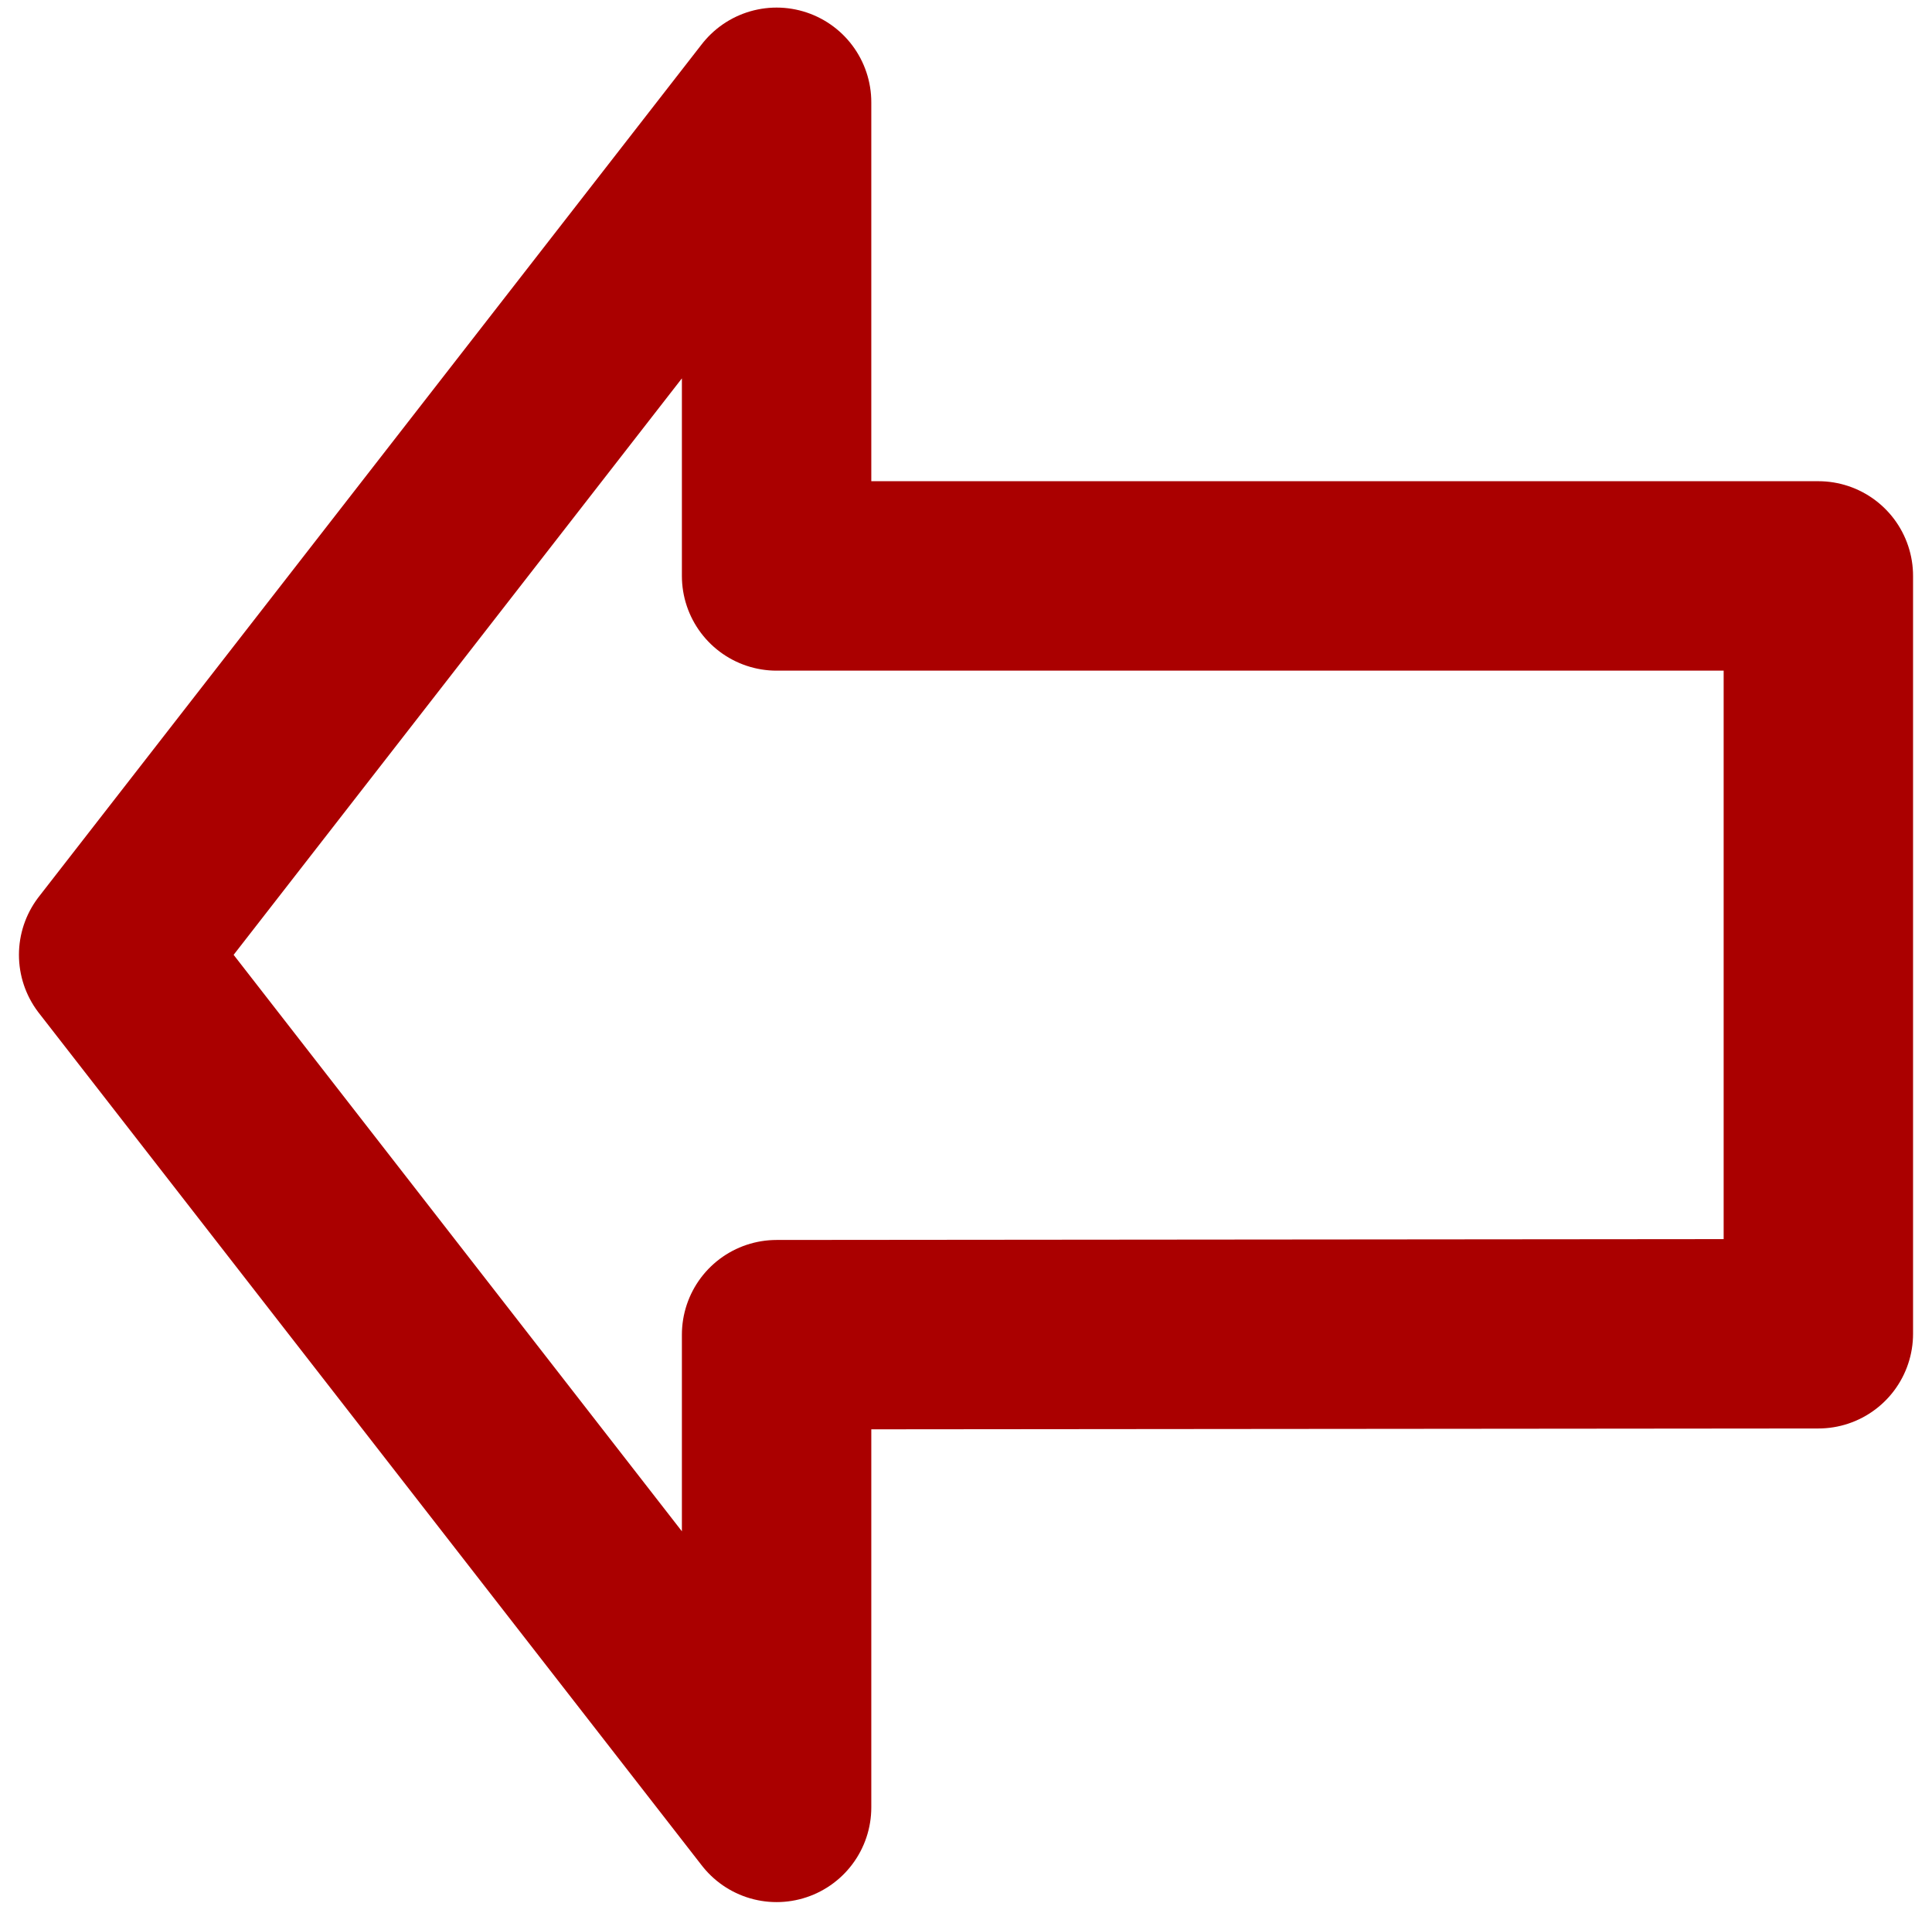
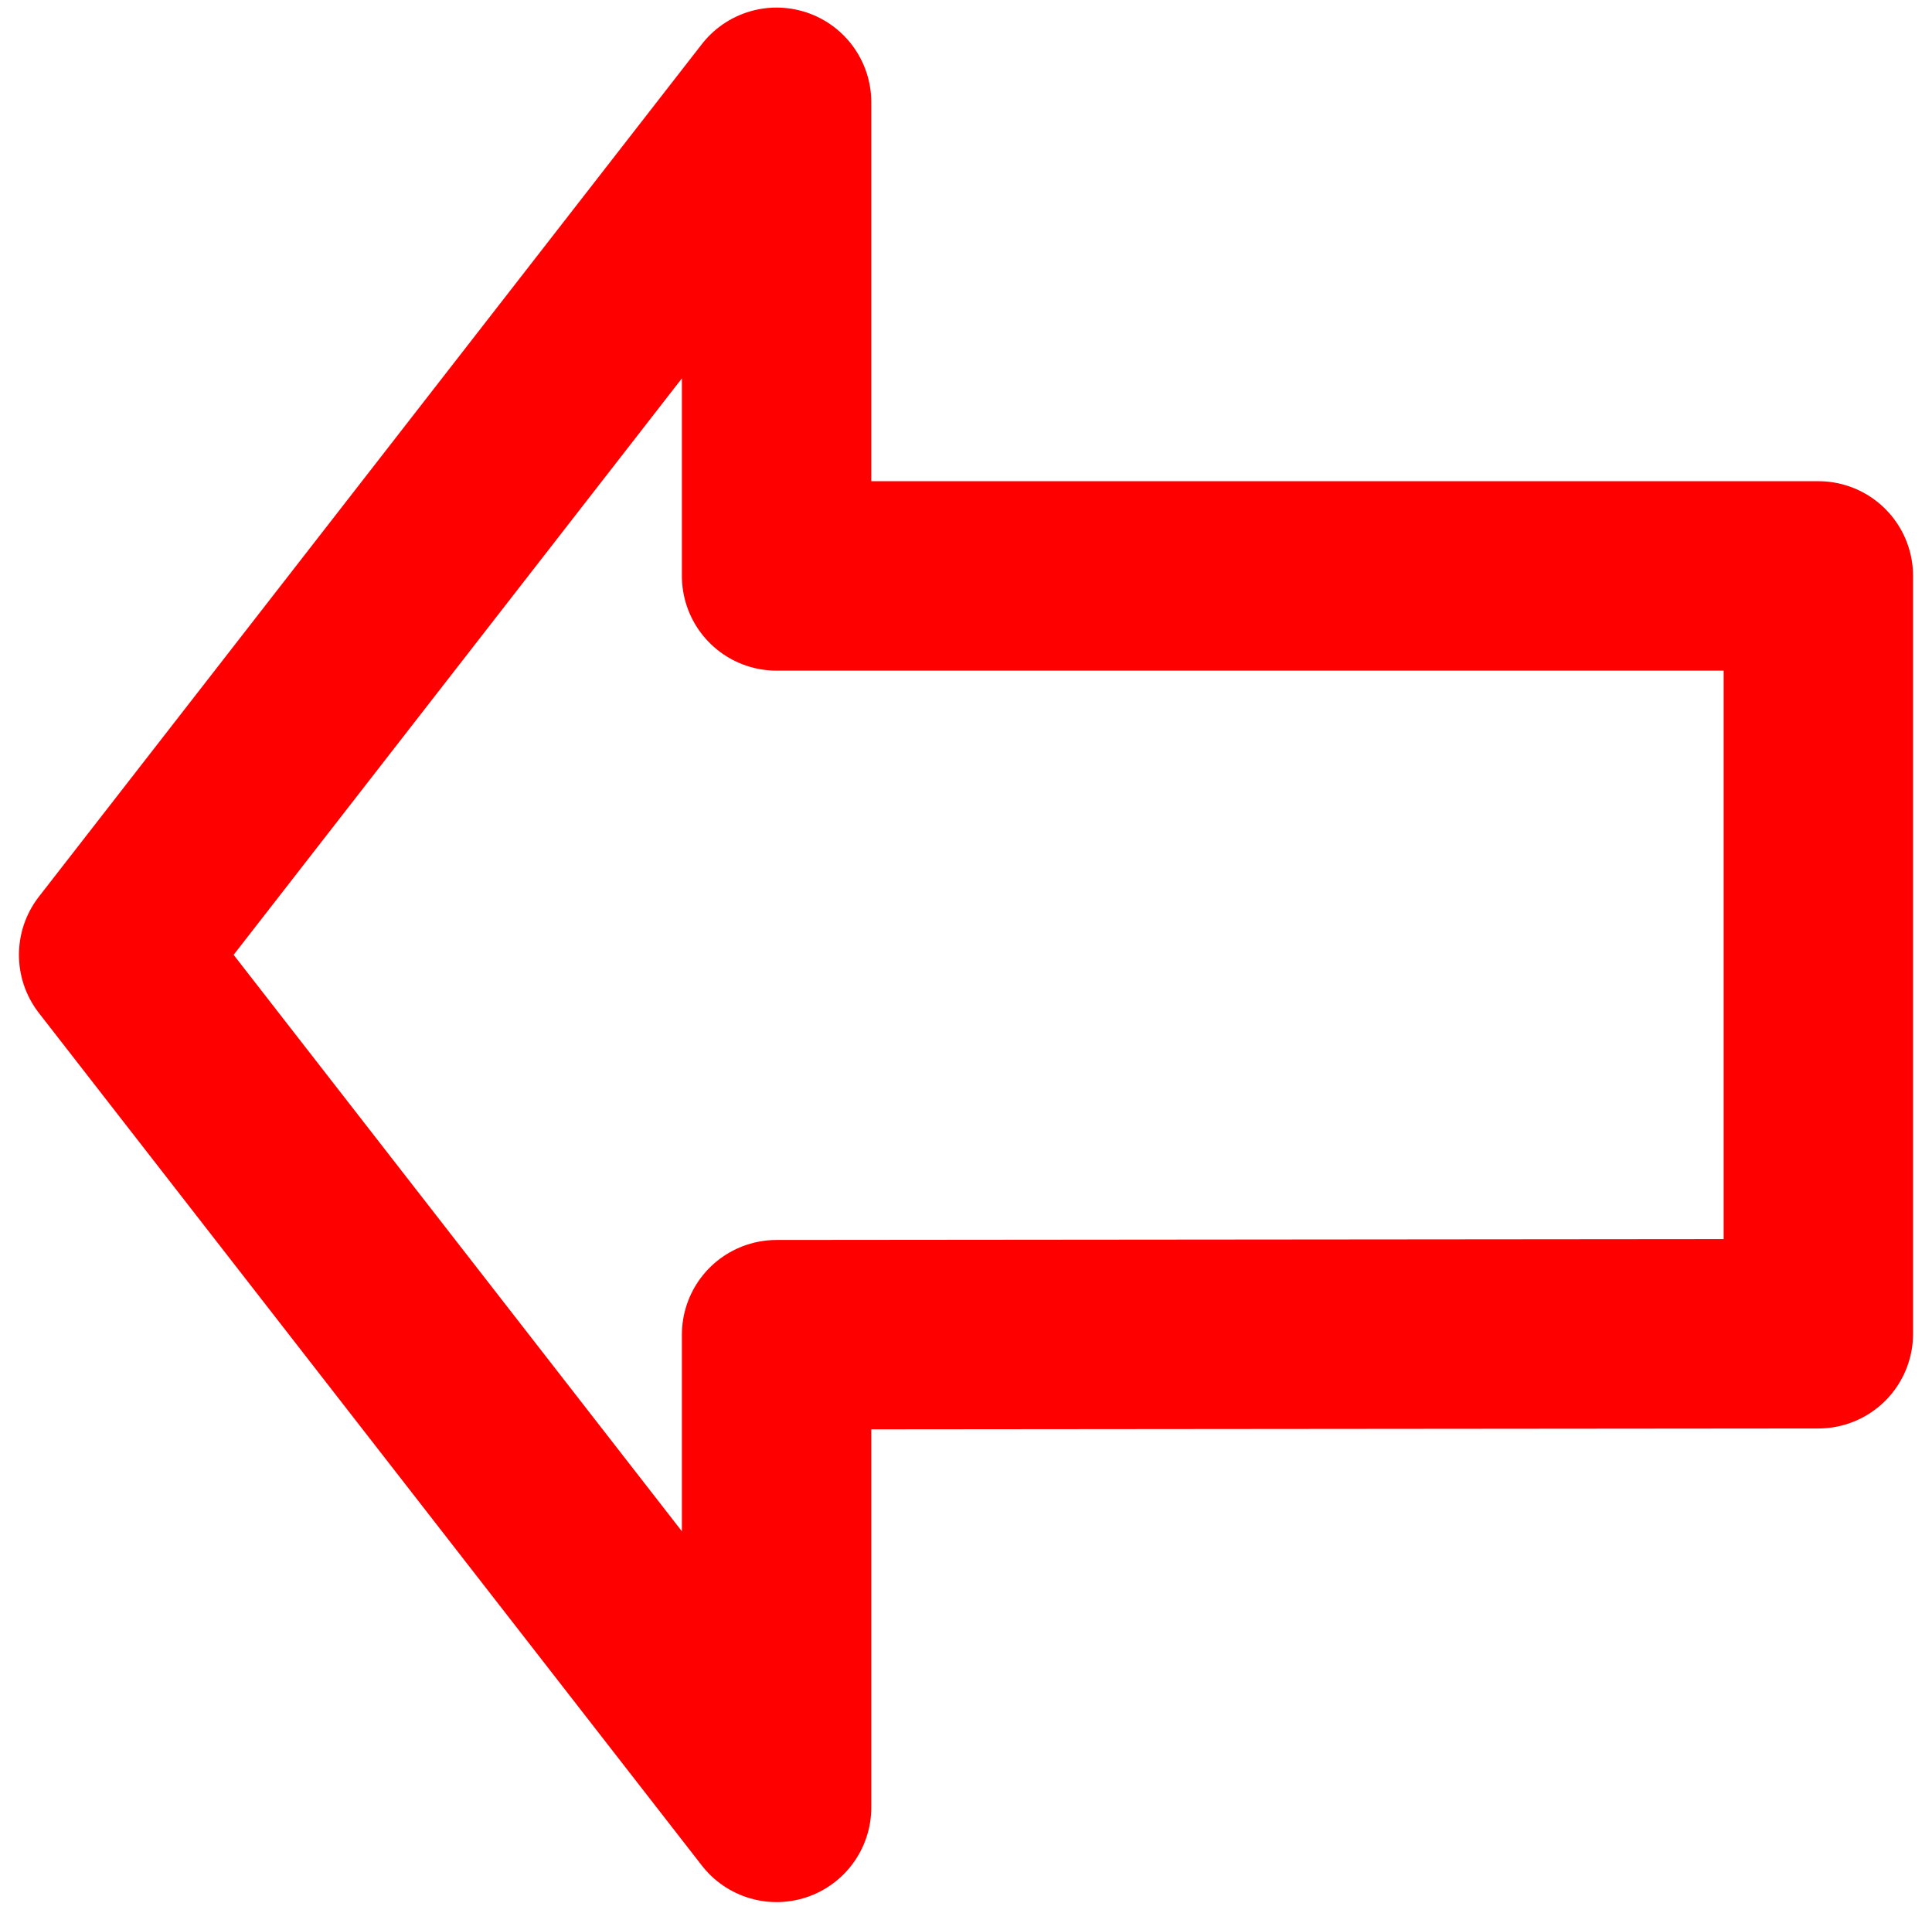
<svg xmlns="http://www.w3.org/2000/svg" width="85" height="84" viewBox="0 0 85 84" fill="none">
-   <path d="M5 42L34.167 79.5L34.167 58.708L80 58.667V25.333L34.167 25.333V4.5L5 42Z" stroke="#aa0000" stroke-width="8.333" stroke-linecap="round" stroke-linejoin="round" />
+   <path d="M5 42L34.167 79.5L34.167 58.708L80 58.667V25.333L34.167 25.333V4.5L5 42Z" stroke="#ff0000" stroke-width="8.333" stroke-linecap="round" stroke-linejoin="round" />
</svg>
